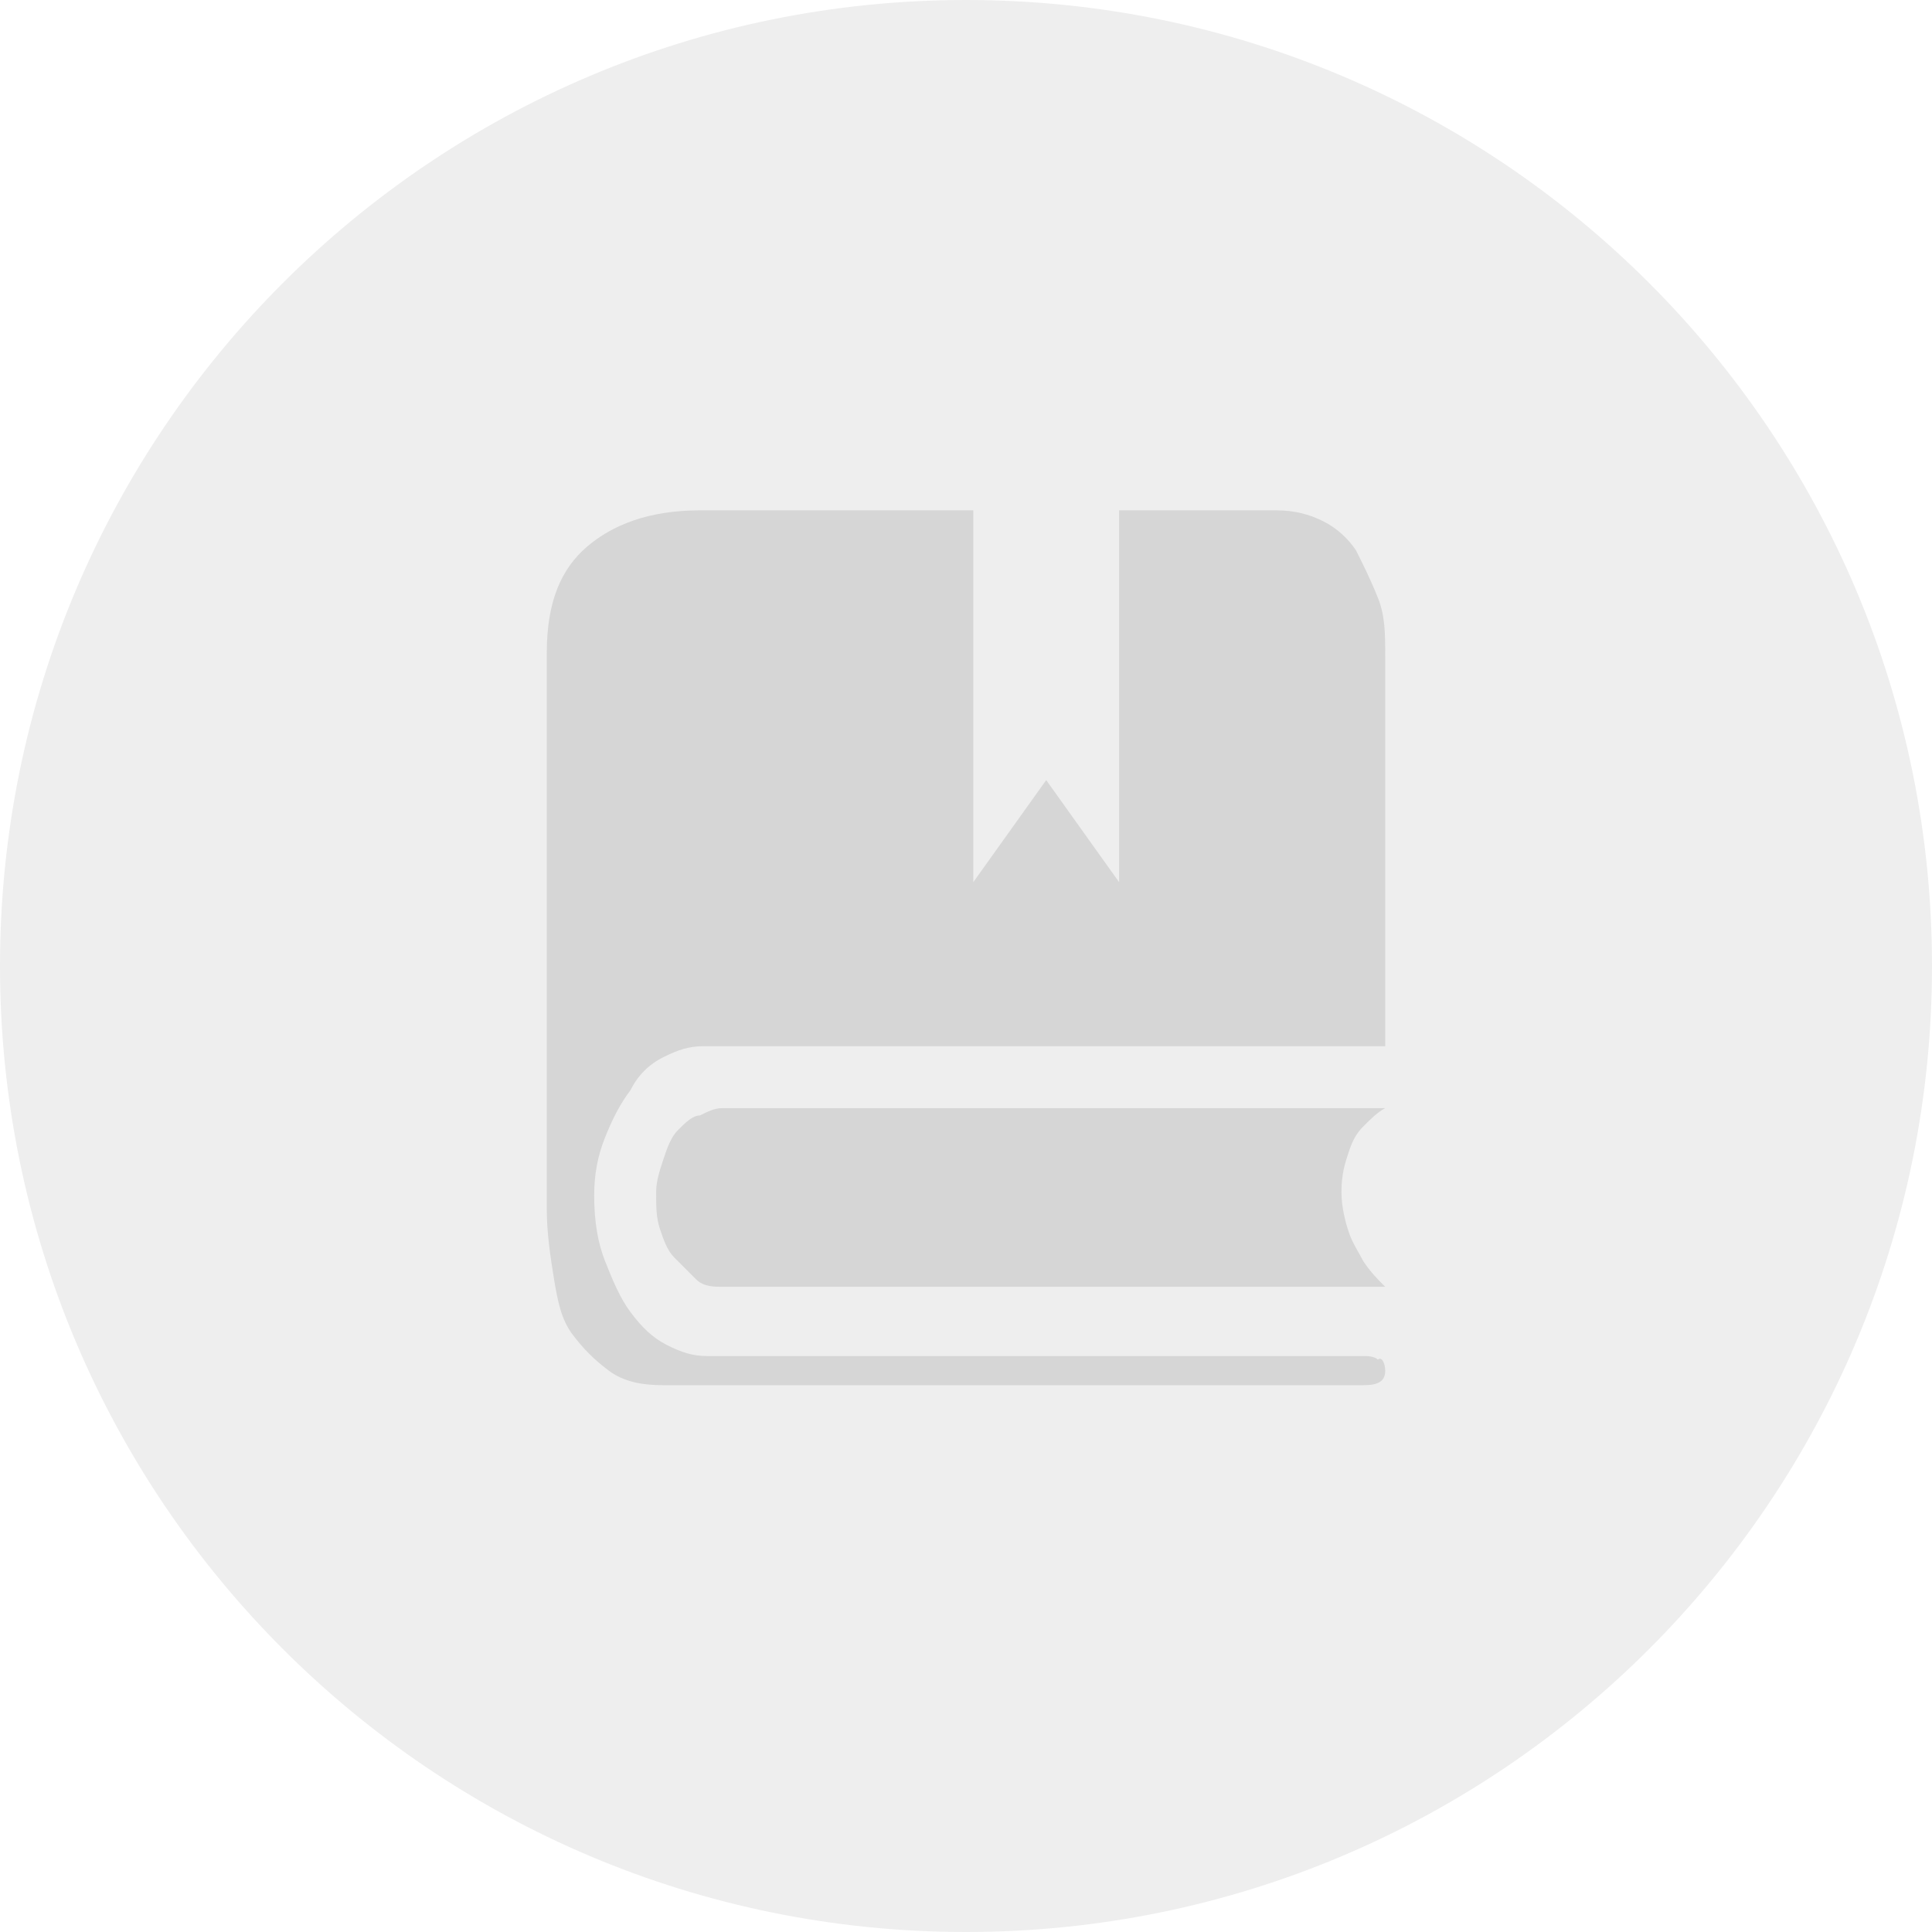
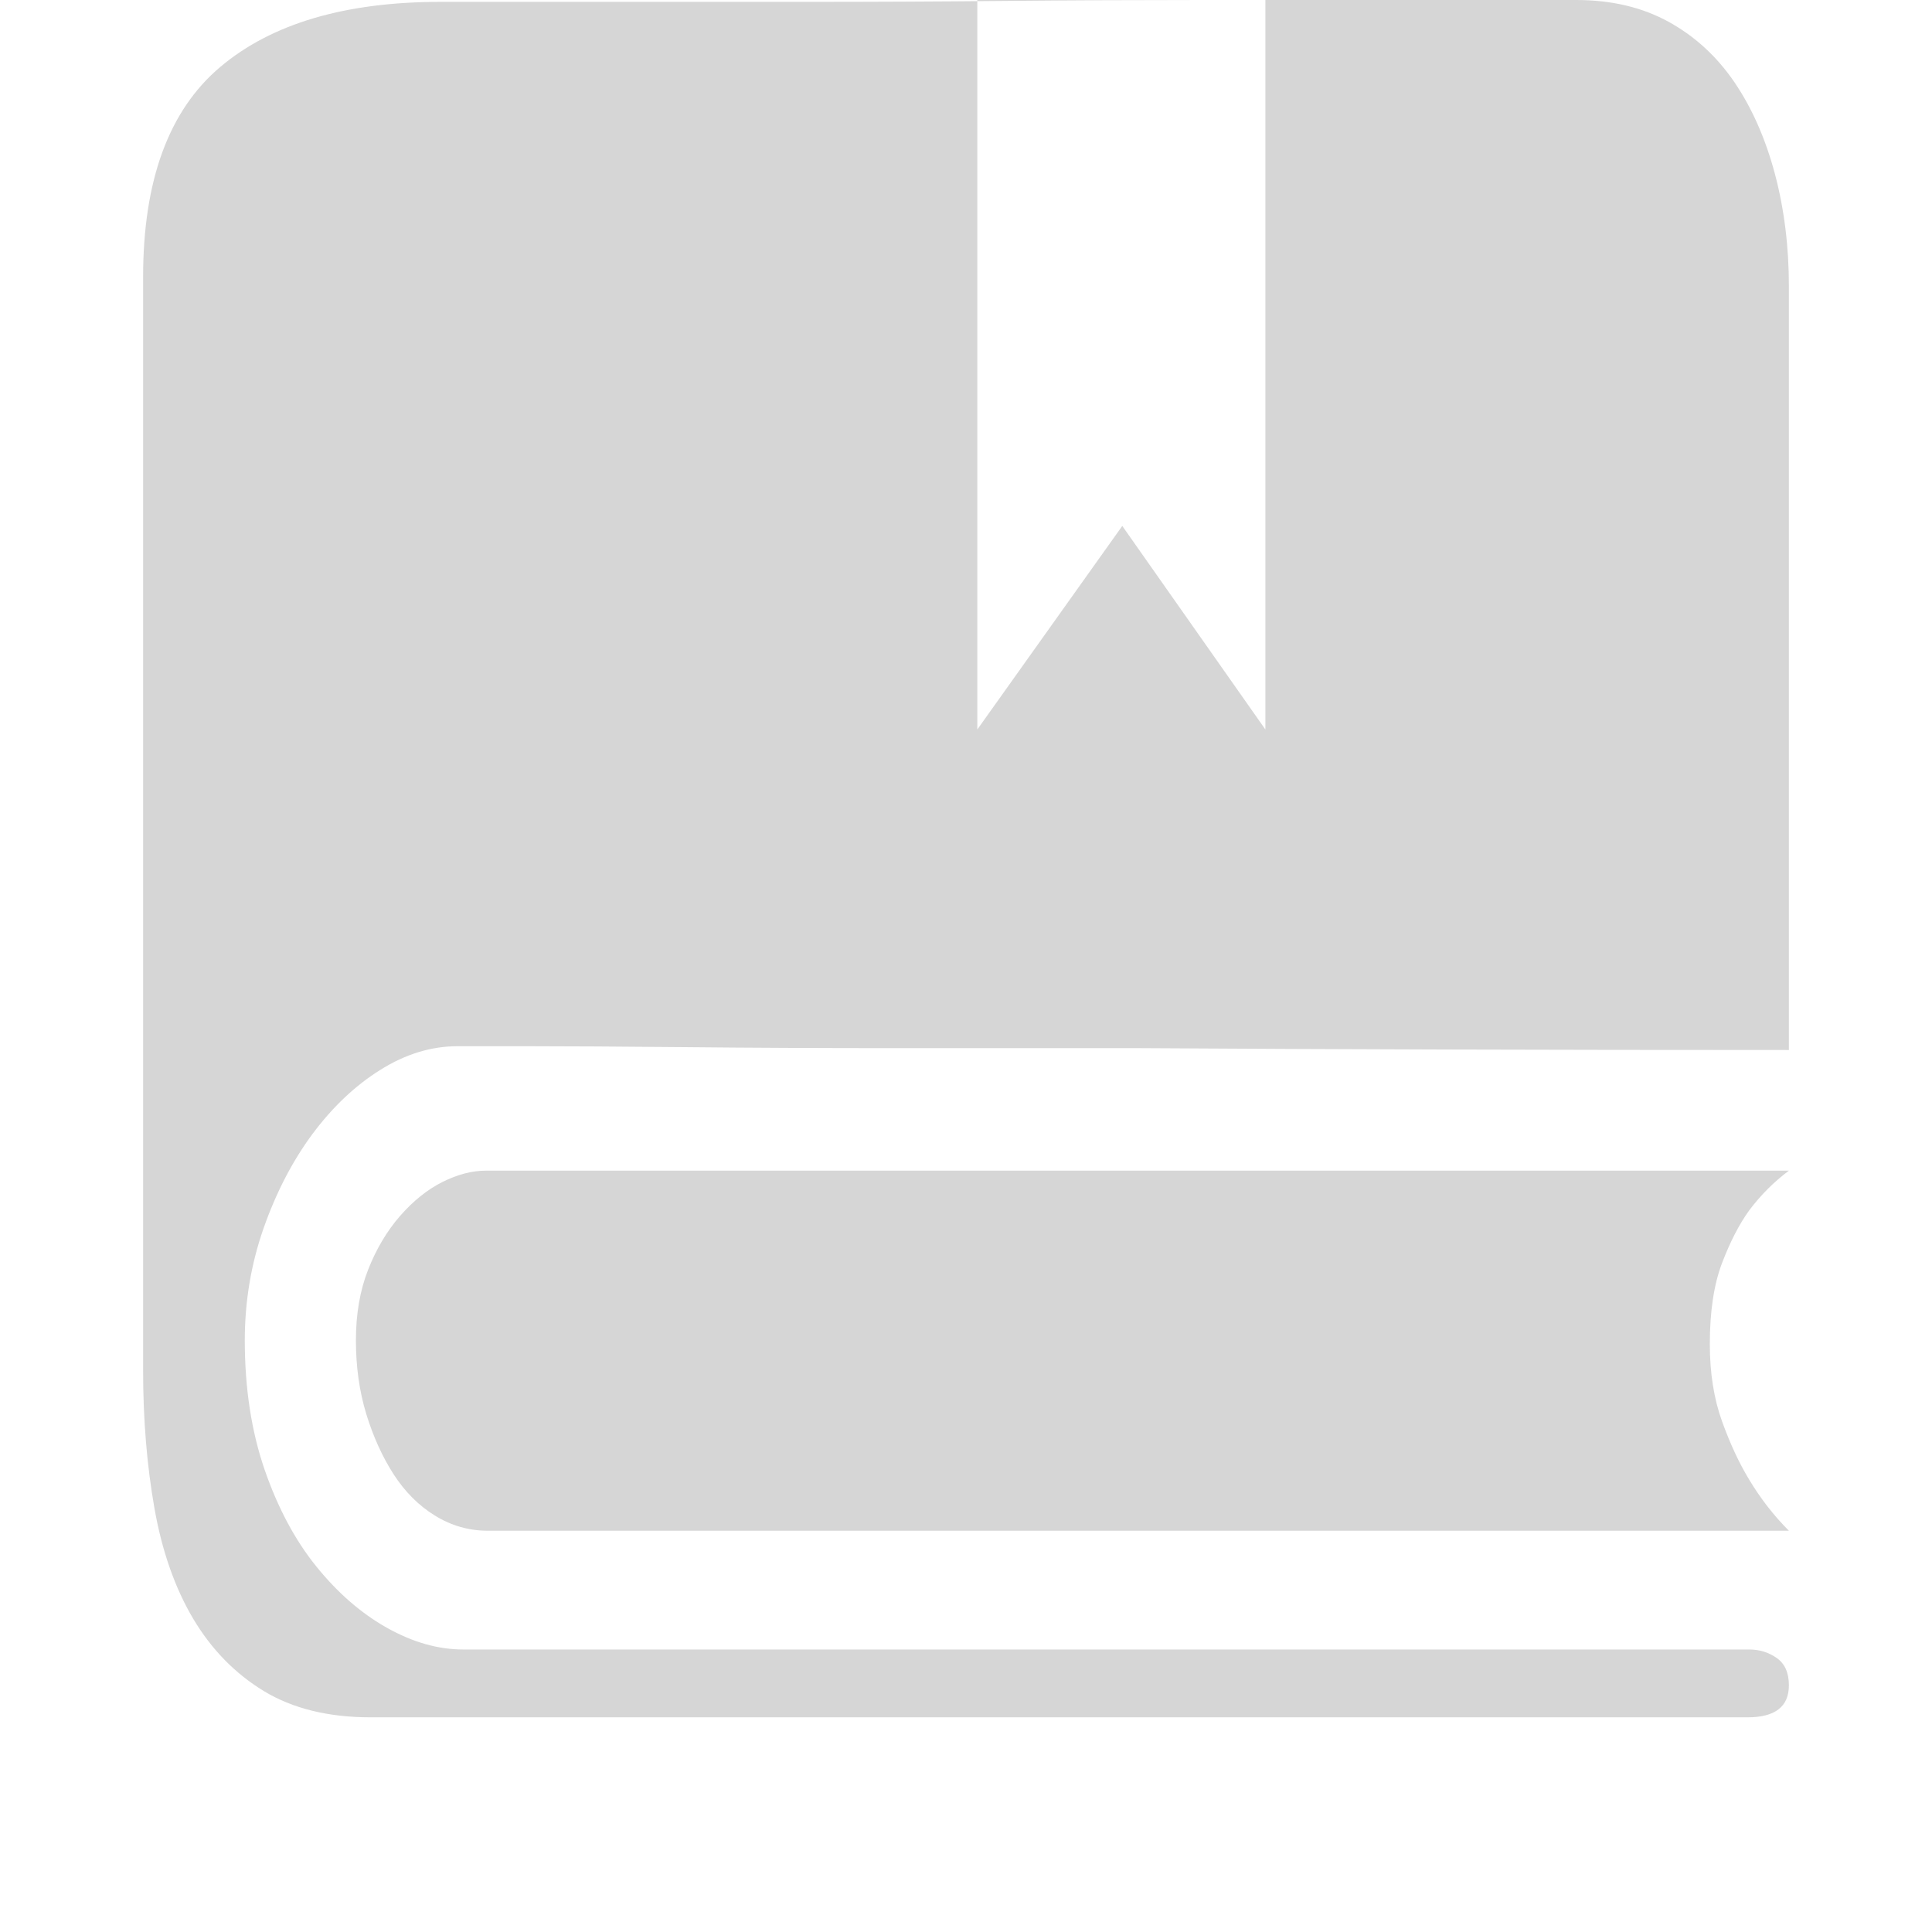
- <svg xmlns="http://www.w3.org/2000/svg" class="icon" width="200px" height="200.00px" viewBox="0 0 1024 1024" version="1.1">
-   <path d="M512 512m-512 0a512 512 0 1 0 1024 0 512 512 0 1 0-1024 0Z" fill="#EEEEEE" />
-   <path d="M734.189 587.351H382.551c-3.864 0-7.728 1.932-11.592 3.864-3.864 0-7.728 3.864-11.592 7.728-3.864 3.864-5.796 9.66-7.728 15.457s-3.864 11.592-3.864 17.389c0 7.728 0 13.525 1.932 19.321 1.932 5.796 3.864 11.592 7.728 15.457l11.592 11.592c3.864 3.864 9.66 3.864 13.525 3.864H734.189c-3.864-3.864-7.728-7.728-11.592-13.525-1.932-3.864-5.796-9.66-7.728-15.457-1.932-5.796-3.864-13.525-3.864-21.253 0-9.66 1.932-15.457 3.864-21.253 1.932-5.796 3.864-9.66 7.728-13.525 3.864-3.864 7.728-7.728 11.592-9.66z m0 139.109c0 5.796-3.864 7.728-11.592 7.728H351.638c-11.592 0-21.253-1.932-28.981-7.728s-13.525-11.592-19.321-19.321c-5.796-7.728-7.728-17.389-9.66-28.981-1.932-11.592-3.864-25.117-3.864-36.709V345.842c0-27.049 7.728-44.438 21.253-56.03s32.845-19.321 59.894-19.321H676.226c9.66 0 17.389 1.932 25.117 5.796 7.728 3.864 13.525 9.66 17.389 15.457 3.864 7.728 7.728 15.457 11.592 25.117s3.864 19.321 3.864 30.913v206.732H372.891c-7.728 0-13.525 1.932-21.253 5.796-7.728 3.864-13.525 9.66-17.389 17.389-5.796 7.728-9.66 15.457-13.525 25.117-3.864 9.66-5.796 19.321-5.796 30.913 0 13.525 1.932 25.117 5.796 34.777s7.728 19.321 13.525 27.049c5.796 7.728 11.592 13.525 19.321 17.389 7.728 3.864 13.525 5.796 21.253 5.796h347.774c1.932 0 5.796 0 7.728 1.932 1.932-1.932 3.864 1.932 3.864 5.796zM515.864 270.491v197.072l38.642-54.098 38.642 54.098V270.491h-77.283z" fill="#D6D6D6" />
+ <svg xmlns="http://www.w3.org/2000/svg" width="27px" height="27px" viewBox="0 0 27 27" version="1.1">
+   <g id="页面-1" stroke="none" stroke-width="1" fill="none" fill-rule="evenodd">
+     <g id="记账" transform="translate(-525, -544)" fill-rule="nonzero">
+       <g id="编组-9" transform="translate(510, 530)">
+         <g id="education" transform="translate(2, 0)">
+           <g transform="translate(13, 14)">
+             <rect id="矩形" fill="#000000" opacity="0" x="0" y="0" width="27" height="27" />
+             <path d="M25,16.36 L6.789,16.36 C6.596,16.36 6.395,16.413 6.184,16.518 C5.974,16.623 5.776,16.782 5.592,16.992 C5.408,17.203 5.259,17.453 5.145,17.743 C5.031,18.033 4.974,18.362 4.974,18.731 C4.974,19.1 5.022,19.442 5.118,19.759 C5.215,20.075 5.342,20.356 5.5,20.602 C5.658,20.847 5.851,21.041 6.079,21.181 C6.307,21.322 6.553,21.392 6.816,21.392 L25,21.392 C24.789,21.181 24.605,20.944 24.447,20.681 C24.307,20.452 24.18,20.18 24.066,19.864 C23.952,19.548 23.895,19.188 23.895,18.784 C23.895,18.327 23.952,17.95 24.066,17.651 C24.18,17.352 24.307,17.106 24.447,16.913 C24.605,16.703 24.789,16.518 25,16.36 L25,16.36 Z M25,23.552 C25,23.851 24.807,24 24.421,24 L5.184,24 C4.588,24 4.088,23.877 3.684,23.631 C3.281,23.385 2.952,23.047 2.697,22.617 C2.443,22.187 2.263,21.673 2.158,21.076 C2.053,20.479 2,19.838 2,19.153 L2,3.873 C2,2.52 2.36,1.541 3.079,0.935 C3.798,0.329 4.825,0.026 6.158,0.026 L7.053,0.026 L8.842,0.026 L11.289,0.026 C12.184,0.026 13.101,0.022 14.039,0.013 C14.978,0.004 15.895,0 16.789,0 L19.263,0 L21.105,0 L22.026,0 C22.518,0 22.947,0.101 23.316,0.303 C23.684,0.505 23.991,0.786 24.237,1.146 C24.482,1.506 24.671,1.932 24.803,2.424 C24.934,2.915 25,3.442 25,4.004 L25,14.674 C21.649,14.674 18.632,14.665 15.947,14.648 L12.579,14.648 C11.456,14.648 10.452,14.643 9.566,14.634 C8.68,14.626 7.947,14.621 7.368,14.621 L6.395,14.621 C6.026,14.621 5.667,14.731 5.316,14.951 C4.965,15.17 4.649,15.469 4.368,15.846 C4.088,16.224 3.86,16.663 3.684,17.164 C3.509,17.664 3.421,18.187 3.421,18.731 C3.421,19.398 3.513,20 3.697,20.536 C3.882,21.071 4.123,21.524 4.421,21.892 C4.719,22.261 5.048,22.547 5.408,22.749 C5.768,22.951 6.123,23.052 6.474,23.052 L24.447,23.052 C24.588,23.052 24.715,23.091 24.829,23.17 C24.943,23.249 25,23.377 25,23.552 L25,23.552 Z M13.658,2.62417652e-08 L13.658,10.195 L15.684,7.35 L17.684,10.195 L17.684,2.62417652e-08 L13.658,2.62417652e-08 Z" id="形状" fill="#D6D6D6" />
+           </g>
+         </g>
+       </g>
+     </g>
+   </g>
</svg>
